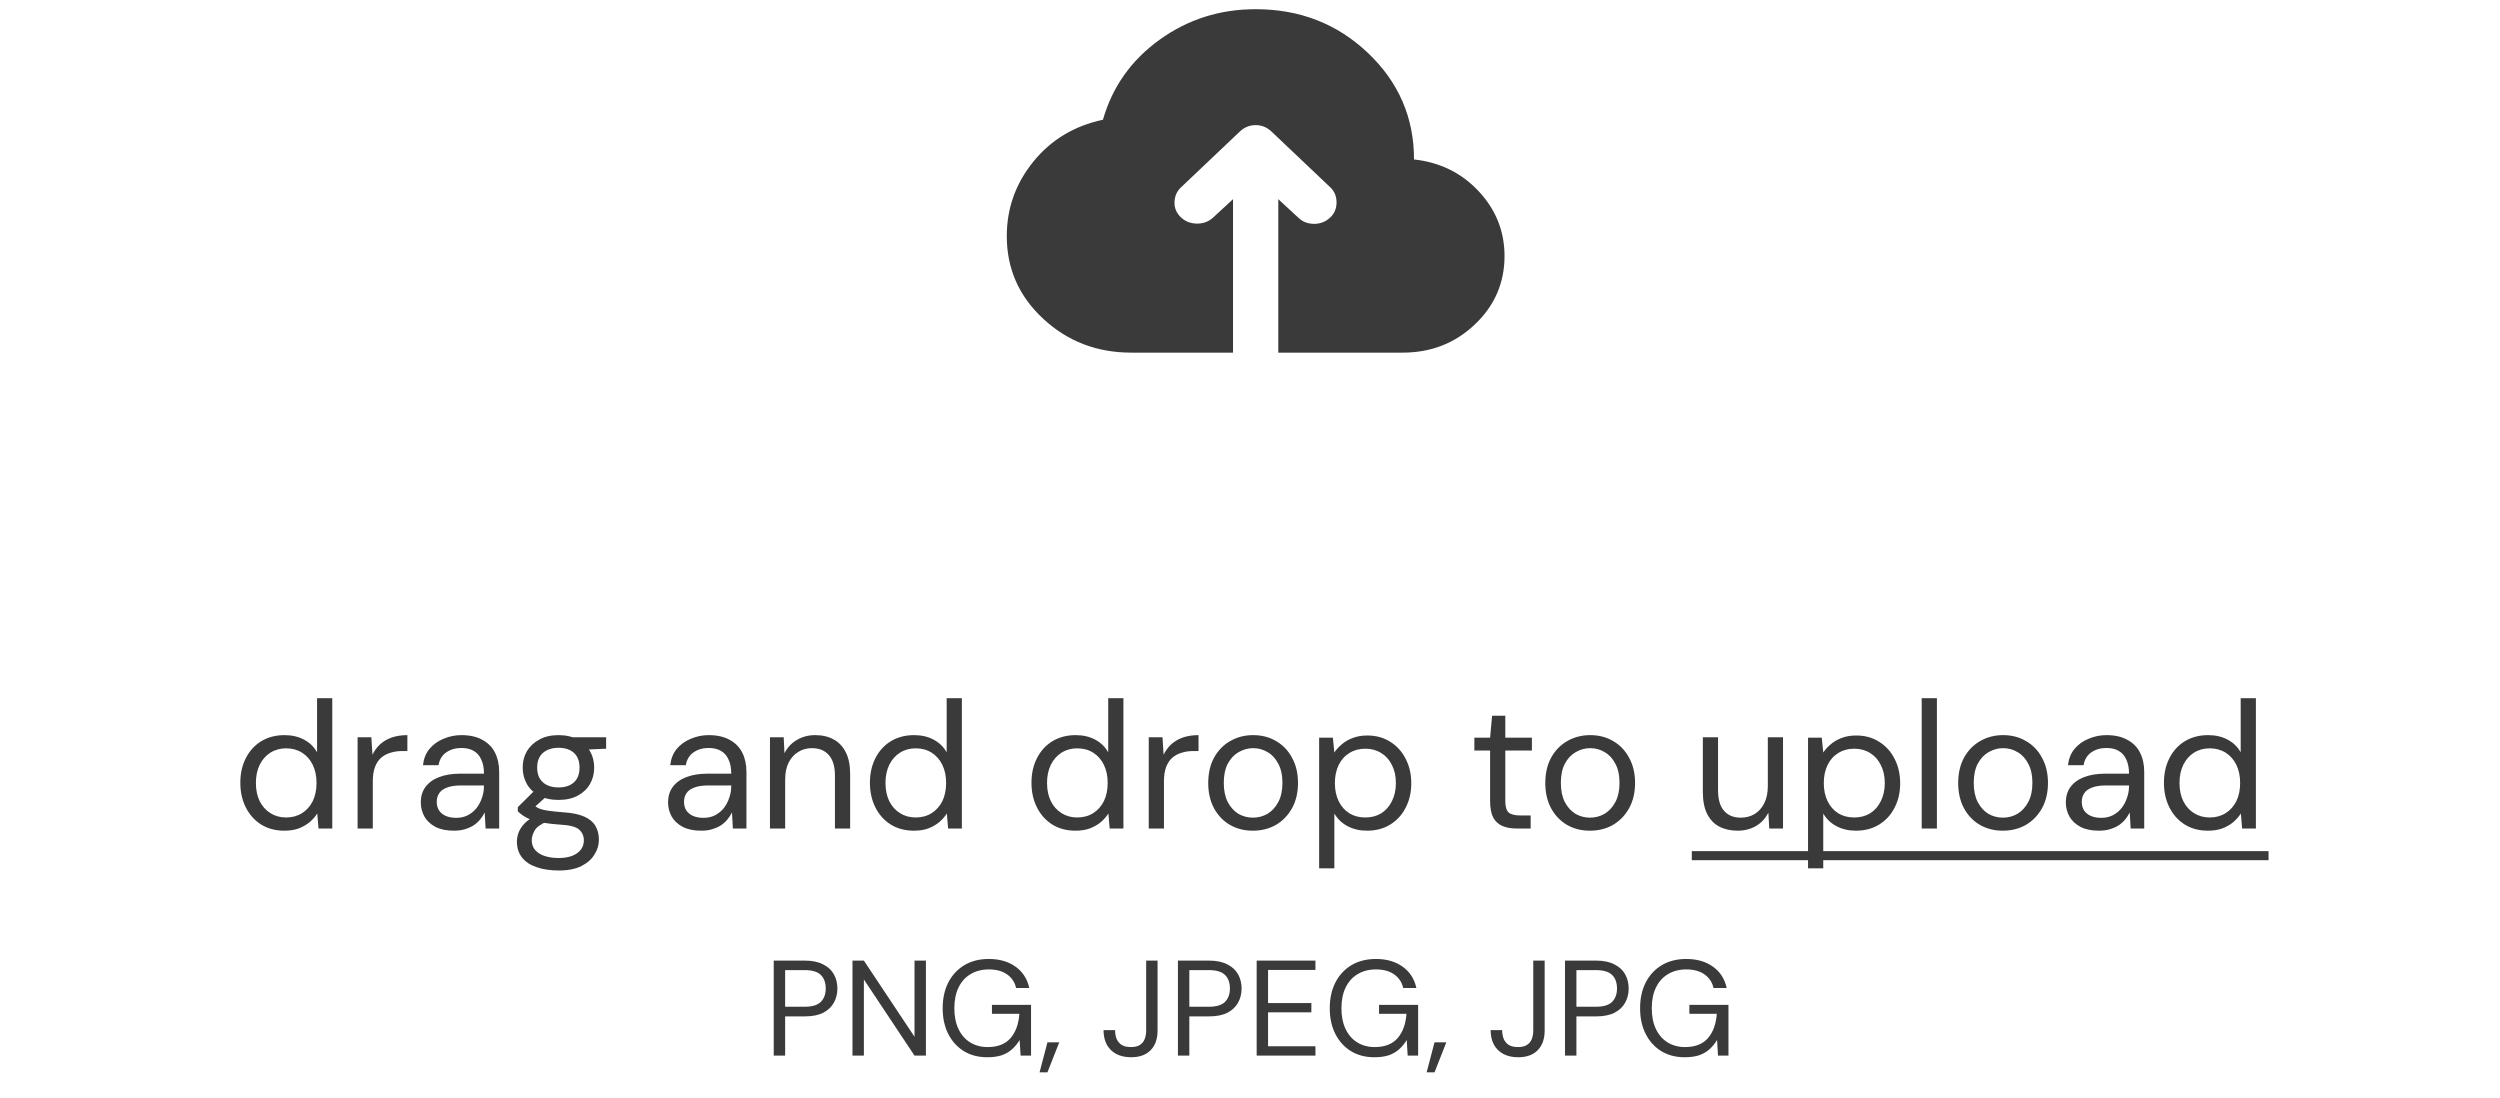
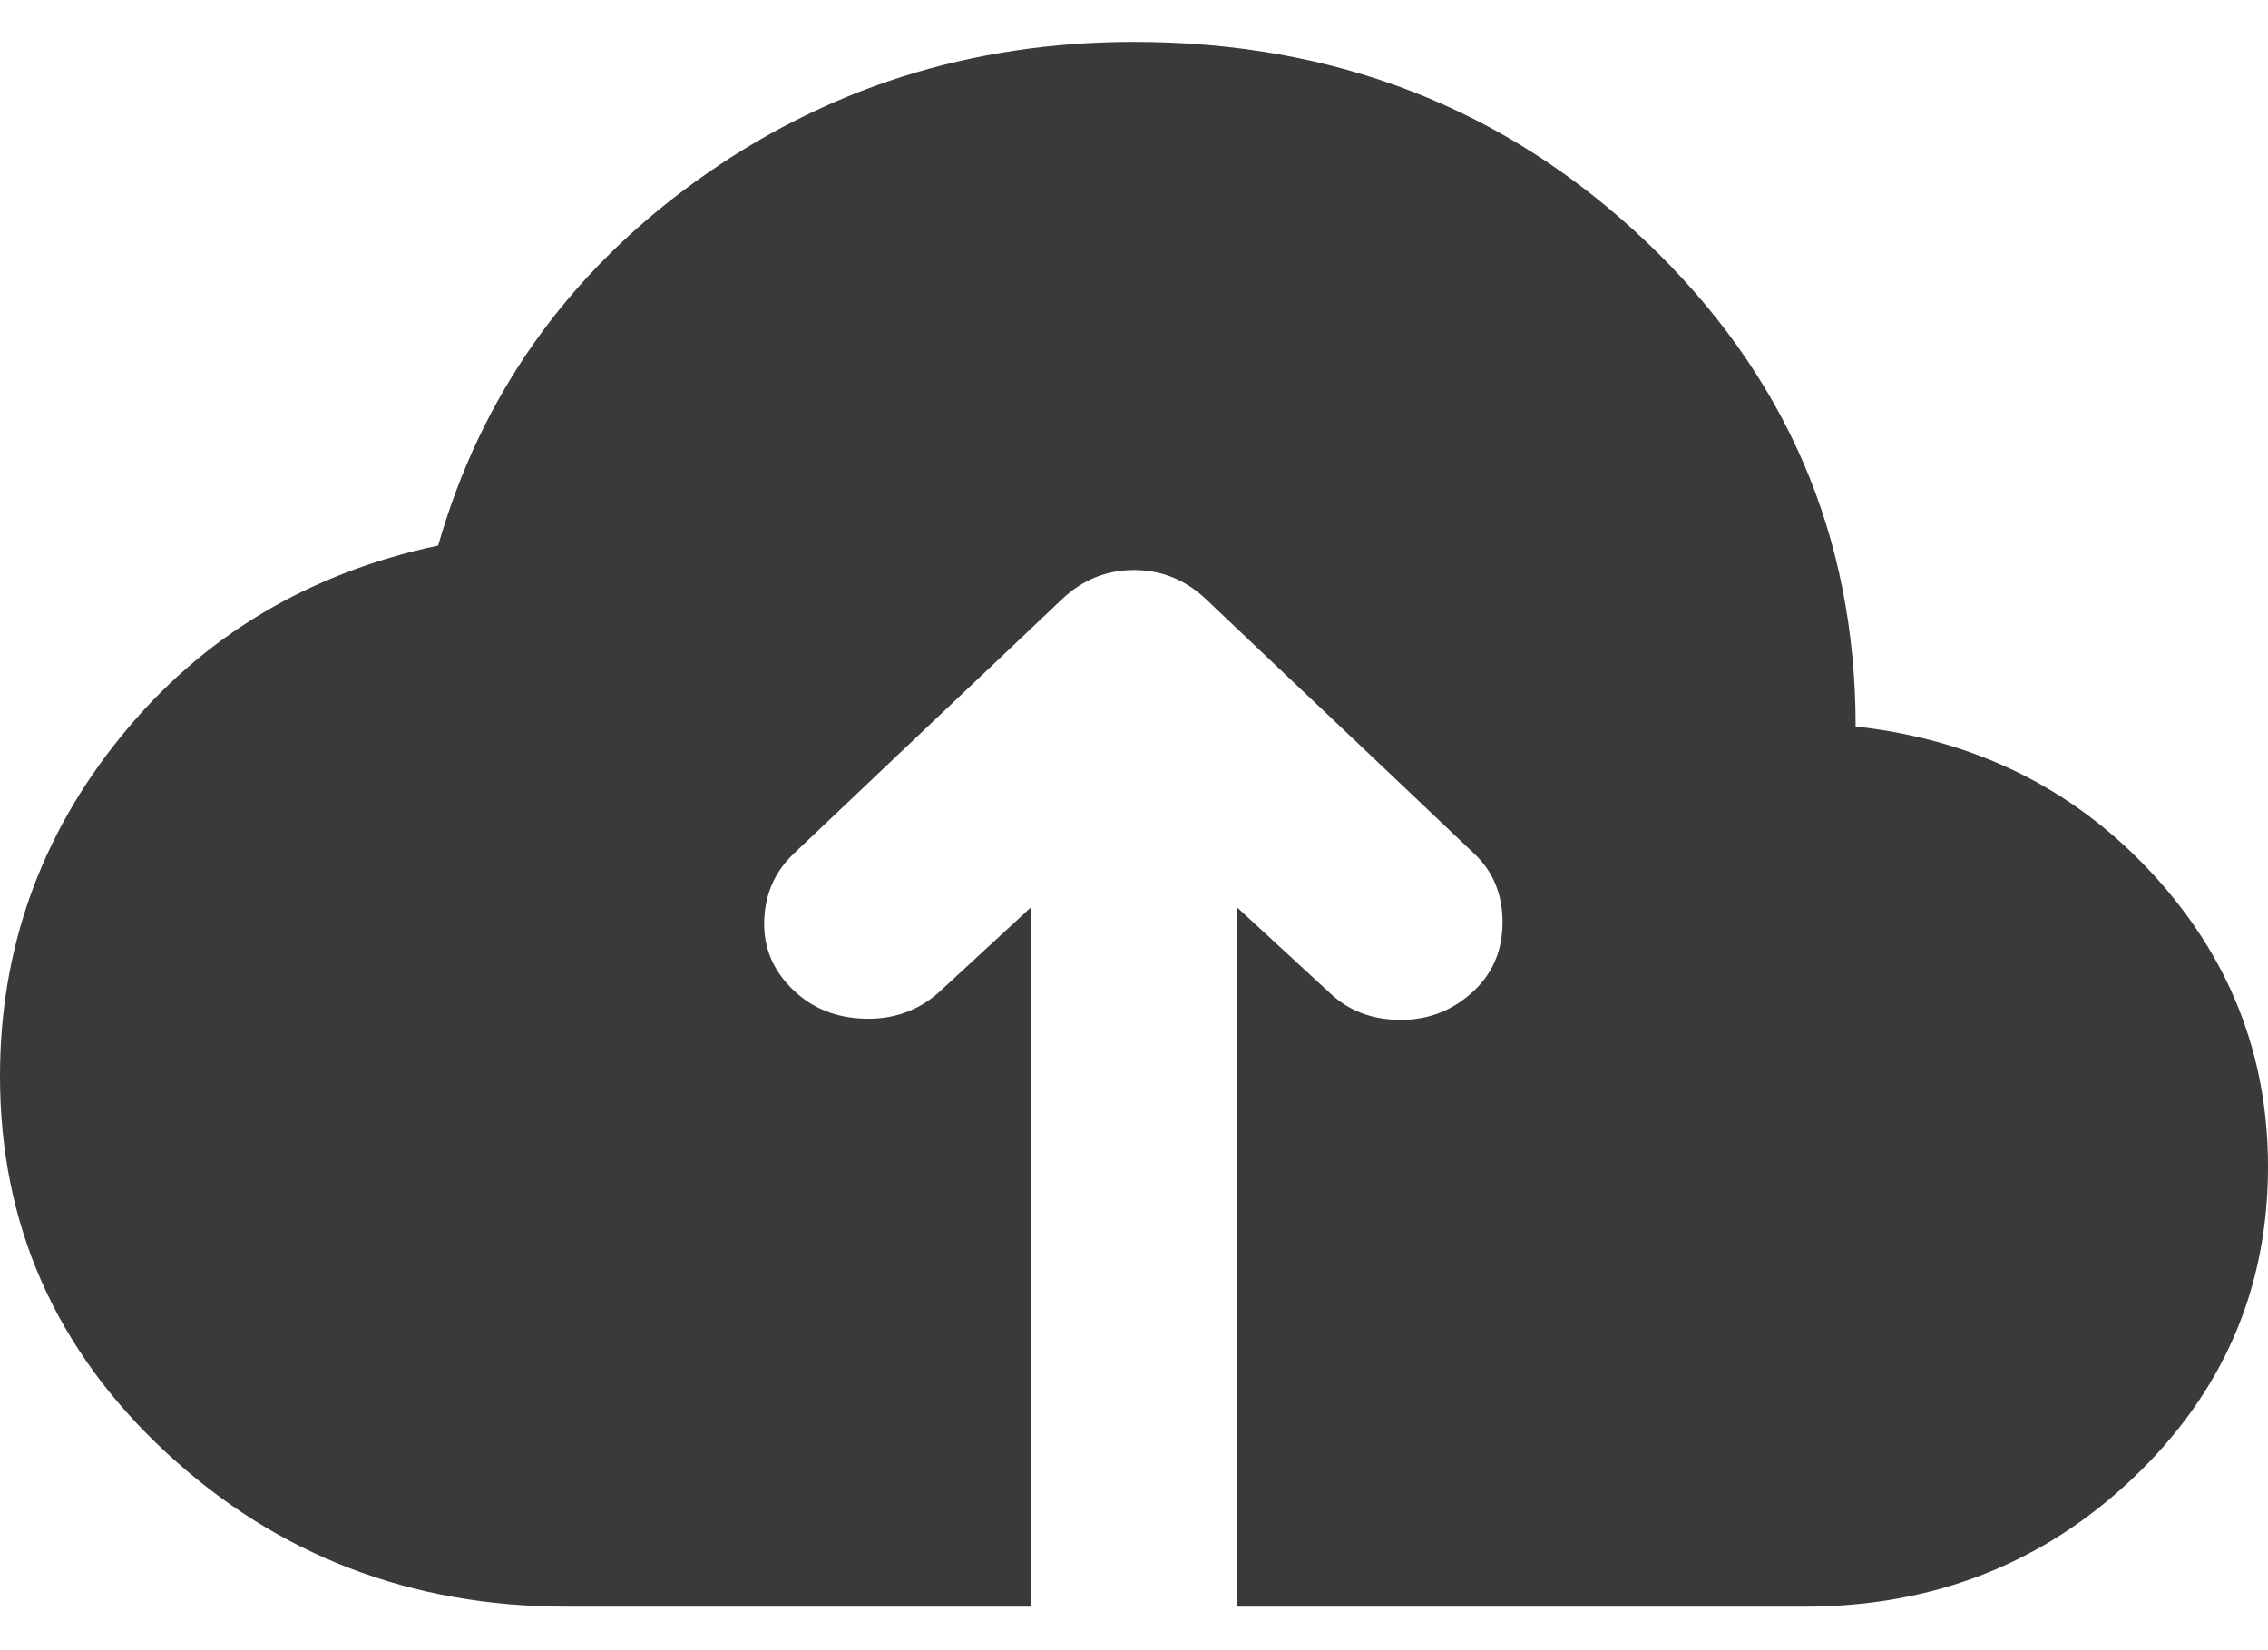
- <svg xmlns="http://www.w3.org/2000/svg" width="221" height="97" viewBox="0 0 221 97" fill="none">
-   <path d="M100 31.173C96.967 31.173 94.375 30.177 92.226 28.185C90.075 26.192 89 23.757 89 20.879C89 18.413 89.783 16.215 91.35 14.286C92.917 12.356 94.967 11.123 97.5 10.585C98.333 7.676 100 5.32 102.5 3.517C105 1.714 107.833 0.813 111 0.813C114.9 0.813 118.208 2.102 120.924 4.678C123.641 7.256 125 10.396 125 14.096C127.3 14.349 129.209 15.289 130.726 16.917C132.242 18.547 133 20.452 133 22.635C133 25.006 132.125 27.023 130.376 28.684C128.625 30.344 126.5 31.173 124 31.173H113V17.606L114.8 19.267C115.167 19.614 115.625 19.788 116.176 19.788C116.725 19.788 117.2 19.599 117.6 19.219C117.967 18.871 118.15 18.428 118.15 17.891C118.15 17.353 117.967 16.91 117.6 16.562L112.4 11.629C112 11.249 111.533 11.06 111 11.06C110.467 11.06 110 11.249 109.6 11.629L104.4 16.562C104.033 16.91 103.842 17.345 103.826 17.866C103.809 18.389 104 18.84 104.4 19.219C104.767 19.567 105.225 19.749 105.774 19.765C106.325 19.781 106.8 19.614 107.2 19.267L109 17.606V31.173H100Z" fill="#3A3A3A" />
-   <path d="M25.133 73.433C24.354 73.433 23.672 73.252 23.085 72.889C22.498 72.516 22.045 72.009 21.725 71.369C21.405 70.729 21.245 70.004 21.245 69.193C21.245 68.383 21.405 67.663 21.725 67.033C22.045 66.393 22.498 65.892 23.085 65.529C23.682 65.167 24.37 64.985 25.149 64.985C25.81 64.985 26.386 65.119 26.877 65.385C27.378 65.652 27.762 66.025 28.029 66.505V61.721H29.373V73.241H28.157L28.045 71.913C27.874 72.18 27.656 72.431 27.389 72.665C27.122 72.889 26.802 73.076 26.429 73.225C26.056 73.364 25.624 73.433 25.133 73.433ZM25.293 72.265C25.826 72.265 26.296 72.137 26.701 71.881C27.106 71.625 27.421 71.273 27.645 70.825C27.869 70.367 27.981 69.828 27.981 69.209C27.981 68.601 27.869 68.068 27.645 67.609C27.421 67.151 27.106 66.793 26.701 66.537C26.296 66.281 25.826 66.153 25.293 66.153C24.77 66.153 24.306 66.281 23.901 66.537C23.496 66.793 23.181 67.151 22.957 67.609C22.733 68.068 22.621 68.601 22.621 69.209C22.621 69.828 22.733 70.367 22.957 70.825C23.181 71.273 23.496 71.625 23.901 71.881C24.306 72.137 24.77 72.265 25.293 72.265ZM31.612 73.241V65.177H32.828L32.924 66.713C33.105 66.351 33.335 66.041 33.612 65.785C33.9 65.529 34.242 65.332 34.636 65.193C35.041 65.055 35.5 64.985 36.012 64.985V66.393H35.516C35.175 66.393 34.849 66.441 34.54 66.537C34.231 66.623 33.953 66.767 33.708 66.969C33.474 67.172 33.287 67.449 33.148 67.801C33.02 68.143 32.956 68.569 32.956 69.081V73.241H31.612ZM40.127 73.433C39.476 73.433 38.932 73.321 38.495 73.097C38.057 72.863 37.732 72.559 37.519 72.185C37.306 71.801 37.199 71.385 37.199 70.937C37.199 70.393 37.337 69.935 37.615 69.561C37.903 69.177 38.303 68.889 38.815 68.697C39.337 68.495 39.951 68.393 40.655 68.393H42.783C42.783 67.892 42.703 67.476 42.543 67.145C42.394 66.804 42.169 66.548 41.871 66.377C41.583 66.207 41.22 66.121 40.783 66.121C40.271 66.121 39.828 66.249 39.455 66.505C39.081 66.761 38.852 67.14 38.767 67.641H37.391C37.455 67.065 37.647 66.585 37.967 66.201C38.297 65.807 38.714 65.508 39.215 65.305C39.716 65.092 40.239 64.985 40.783 64.985C41.529 64.985 42.148 65.124 42.639 65.401C43.14 65.668 43.514 66.047 43.759 66.537C44.004 67.017 44.127 67.588 44.127 68.249V73.241H42.927L42.847 71.817C42.74 72.041 42.602 72.255 42.431 72.457C42.271 72.649 42.079 72.82 41.855 72.969C41.631 73.108 41.375 73.22 41.087 73.305C40.809 73.391 40.489 73.433 40.127 73.433ZM40.335 72.297C40.708 72.297 41.044 72.223 41.343 72.073C41.652 71.913 41.913 71.7 42.127 71.433C42.34 71.156 42.5 70.852 42.607 70.521C42.724 70.191 42.783 69.844 42.783 69.481V69.433H40.767C40.244 69.433 39.823 69.497 39.503 69.625C39.183 69.743 38.953 69.913 38.815 70.137C38.676 70.351 38.607 70.596 38.607 70.873C38.607 71.161 38.671 71.412 38.799 71.625C38.938 71.839 39.135 72.004 39.391 72.121C39.657 72.239 39.972 72.297 40.335 72.297ZM49.39 76.953C48.665 76.953 48.019 76.857 47.454 76.665C46.899 76.484 46.467 76.201 46.158 75.817C45.849 75.433 45.694 74.959 45.694 74.393C45.694 74.148 45.742 73.887 45.838 73.609C45.945 73.332 46.121 73.06 46.366 72.793C46.622 72.527 46.979 72.287 47.438 72.073L48.366 72.617C47.801 72.852 47.433 73.119 47.262 73.417C47.091 73.727 47.006 74.009 47.006 74.265C47.006 74.617 47.107 74.911 47.31 75.145C47.513 75.38 47.795 75.556 48.158 75.673C48.521 75.791 48.931 75.849 49.39 75.849C49.849 75.849 50.243 75.785 50.574 75.657C50.905 75.529 51.161 75.348 51.342 75.113C51.523 74.879 51.614 74.601 51.614 74.281C51.614 73.908 51.475 73.593 51.198 73.337C50.921 73.092 50.393 72.948 49.614 72.905C48.985 72.863 48.457 72.804 48.03 72.729C47.603 72.655 47.251 72.569 46.974 72.473C46.697 72.367 46.462 72.249 46.27 72.121C46.089 71.993 45.923 71.86 45.774 71.721V71.353L47.326 69.817L48.494 70.233L46.894 71.673L47.102 71.113C47.219 71.199 47.331 71.279 47.438 71.353C47.545 71.428 47.689 71.492 47.87 71.545C48.051 71.599 48.302 71.647 48.622 71.689C48.953 71.732 49.385 71.775 49.918 71.817C50.654 71.871 51.241 71.999 51.678 72.201C52.126 72.404 52.446 72.676 52.638 73.017C52.841 73.359 52.942 73.764 52.942 74.233C52.942 74.692 52.814 75.124 52.558 75.529C52.313 75.945 51.929 76.287 51.406 76.553C50.883 76.82 50.211 76.953 49.39 76.953ZM49.374 70.713C48.702 70.713 48.126 70.585 47.646 70.329C47.177 70.073 46.819 69.732 46.574 69.305C46.329 68.868 46.206 68.383 46.206 67.849C46.206 67.316 46.329 66.836 46.574 66.409C46.83 65.983 47.193 65.641 47.662 65.385C48.131 65.119 48.702 64.985 49.374 64.985C50.046 64.985 50.617 65.119 51.086 65.385C51.555 65.641 51.913 65.983 52.158 66.409C52.403 66.836 52.526 67.316 52.526 67.849C52.526 68.383 52.403 68.868 52.158 69.305C51.913 69.732 51.555 70.073 51.086 70.329C50.617 70.585 50.046 70.713 49.374 70.713ZM49.374 69.609C49.95 69.609 50.403 69.46 50.734 69.161C51.065 68.863 51.23 68.425 51.23 67.849C51.23 67.284 51.065 66.852 50.734 66.553C50.403 66.255 49.95 66.105 49.374 66.105C48.809 66.105 48.35 66.255 47.998 66.553C47.657 66.852 47.486 67.284 47.486 67.849C47.486 68.425 47.657 68.863 47.998 69.161C48.339 69.46 48.798 69.609 49.374 69.609ZM50.686 66.313L50.286 65.177H53.582V66.185L50.686 66.313ZM61.986 73.433C61.336 73.433 60.791 73.321 60.354 73.097C59.917 72.863 59.592 72.559 59.378 72.185C59.165 71.801 59.058 71.385 59.058 70.937C59.058 70.393 59.197 69.935 59.474 69.561C59.762 69.177 60.162 68.889 60.674 68.697C61.197 68.495 61.81 68.393 62.514 68.393H64.642C64.642 67.892 64.562 67.476 64.402 67.145C64.253 66.804 64.029 66.548 63.73 66.377C63.442 66.207 63.08 66.121 62.642 66.121C62.13 66.121 61.688 66.249 61.314 66.505C60.941 66.761 60.712 67.14 60.626 67.641H59.25C59.314 67.065 59.506 66.585 59.826 66.201C60.157 65.807 60.573 65.508 61.074 65.305C61.575 65.092 62.098 64.985 62.642 64.985C63.389 64.985 64.007 65.124 64.498 65.401C64.999 65.668 65.373 66.047 65.618 66.537C65.864 67.017 65.986 67.588 65.986 68.249V73.241H64.786L64.706 71.817C64.6 72.041 64.461 72.255 64.29 72.457C64.13 72.649 63.938 72.82 63.714 72.969C63.49 73.108 63.234 73.22 62.946 73.305C62.669 73.391 62.349 73.433 61.986 73.433ZM62.194 72.297C62.568 72.297 62.904 72.223 63.202 72.073C63.511 71.913 63.773 71.7 63.986 71.433C64.2 71.156 64.359 70.852 64.466 70.521C64.584 70.191 64.642 69.844 64.642 69.481V69.433H62.626C62.103 69.433 61.682 69.497 61.362 69.625C61.042 69.743 60.813 69.913 60.674 70.137C60.535 70.351 60.466 70.596 60.466 70.873C60.466 71.161 60.53 71.412 60.658 71.625C60.797 71.839 60.994 72.004 61.25 72.121C61.517 72.239 61.831 72.297 62.194 72.297ZM68.065 73.241V65.177H69.281L69.345 66.585C69.601 66.084 69.964 65.695 70.433 65.417C70.913 65.129 71.457 64.985 72.065 64.985C72.695 64.985 73.239 65.113 73.697 65.369C74.156 65.615 74.513 65.993 74.769 66.505C75.025 67.007 75.153 67.647 75.153 68.425V73.241H73.809V68.569C73.809 67.759 73.628 67.151 73.265 66.745C72.913 66.34 72.412 66.137 71.761 66.137C71.313 66.137 70.913 66.249 70.561 66.473C70.209 66.687 69.927 67.001 69.713 67.417C69.511 67.823 69.409 68.329 69.409 68.937V73.241H68.065ZM80.789 73.433C80.01 73.433 79.328 73.252 78.741 72.889C78.154 72.516 77.701 72.009 77.381 71.369C77.061 70.729 76.901 70.004 76.901 69.193C76.901 68.383 77.061 67.663 77.381 67.033C77.701 66.393 78.154 65.892 78.741 65.529C79.338 65.167 80.026 64.985 80.805 64.985C81.466 64.985 82.043 65.119 82.533 65.385C83.034 65.652 83.418 66.025 83.685 66.505V61.721H85.029V73.241H83.813L83.701 71.913C83.531 72.18 83.312 72.431 83.045 72.665C82.778 72.889 82.459 73.076 82.085 73.225C81.712 73.364 81.28 73.433 80.789 73.433ZM80.949 72.265C81.483 72.265 81.952 72.137 82.357 71.881C82.763 71.625 83.077 71.273 83.301 70.825C83.525 70.367 83.637 69.828 83.637 69.209C83.637 68.601 83.525 68.068 83.301 67.609C83.077 67.151 82.763 66.793 82.357 66.537C81.952 66.281 81.483 66.153 80.949 66.153C80.427 66.153 79.963 66.281 79.557 66.537C79.152 66.793 78.837 67.151 78.613 67.609C78.389 68.068 78.277 68.601 78.277 69.209C78.277 69.828 78.389 70.367 78.613 70.825C78.837 71.273 79.152 71.625 79.557 71.881C79.963 72.137 80.427 72.265 80.949 72.265ZM95.07 73.433C94.292 73.433 93.609 73.252 93.022 72.889C92.436 72.516 91.982 72.009 91.662 71.369C91.342 70.729 91.182 70.004 91.182 69.193C91.182 68.383 91.342 67.663 91.662 67.033C91.982 66.393 92.436 65.892 93.022 65.529C93.62 65.167 94.308 64.985 95.086 64.985C95.748 64.985 96.324 65.119 96.814 65.385C97.316 65.652 97.7 66.025 97.966 66.505V61.721H99.31V73.241H98.094L97.982 71.913C97.812 72.18 97.593 72.431 97.326 72.665C97.06 72.889 96.74 73.076 96.366 73.225C95.993 73.364 95.561 73.433 95.07 73.433ZM95.23 72.265C95.764 72.265 96.233 72.137 96.638 71.881C97.044 71.625 97.358 71.273 97.582 70.825C97.806 70.367 97.918 69.828 97.918 69.209C97.918 68.601 97.806 68.068 97.582 67.609C97.358 67.151 97.044 66.793 96.638 66.537C96.233 66.281 95.764 66.153 95.23 66.153C94.708 66.153 94.244 66.281 93.838 66.537C93.433 66.793 93.118 67.151 92.894 67.609C92.67 68.068 92.558 68.601 92.558 69.209C92.558 69.828 92.67 70.367 92.894 70.825C93.118 71.273 93.433 71.625 93.838 71.881C94.244 72.137 94.708 72.265 95.23 72.265ZM101.55 73.241V65.177H102.766L102.862 66.713C103.043 66.351 103.272 66.041 103.55 65.785C103.838 65.529 104.179 65.332 104.574 65.193C104.979 65.055 105.438 64.985 105.95 64.985V66.393H105.454C105.112 66.393 104.787 66.441 104.478 66.537C104.168 66.623 103.891 66.767 103.646 66.969C103.411 67.172 103.224 67.449 103.086 67.801C102.958 68.143 102.894 68.569 102.894 69.081V73.241H101.55ZM110.743 73.433C109.997 73.433 109.325 73.263 108.727 72.921C108.13 72.569 107.661 72.079 107.319 71.449C106.978 70.809 106.807 70.068 106.807 69.225C106.807 68.361 106.978 67.615 107.319 66.985C107.671 66.345 108.146 65.855 108.743 65.513C109.351 65.161 110.029 64.985 110.775 64.985C111.543 64.985 112.221 65.161 112.807 65.513C113.405 65.855 113.874 66.345 114.215 66.985C114.567 67.615 114.743 68.356 114.743 69.209C114.743 70.063 114.567 70.809 114.215 71.449C113.863 72.079 113.389 72.569 112.791 72.921C112.194 73.263 111.511 73.433 110.743 73.433ZM110.759 72.281C111.218 72.281 111.645 72.169 112.039 71.945C112.434 71.711 112.754 71.364 112.999 70.905C113.245 70.447 113.367 69.881 113.367 69.209C113.367 68.527 113.245 67.961 112.999 67.513C112.765 67.055 112.45 66.713 112.055 66.489C111.671 66.255 111.245 66.137 110.775 66.137C110.327 66.137 109.901 66.255 109.495 66.489C109.101 66.713 108.781 67.055 108.535 67.513C108.301 67.961 108.183 68.527 108.183 69.209C108.183 69.881 108.301 70.447 108.535 70.905C108.781 71.364 109.095 71.711 109.479 71.945C109.874 72.169 110.301 72.281 110.759 72.281ZM116.612 76.761V65.209H117.828L117.956 66.521C118.126 66.265 118.345 66.025 118.612 65.801C118.878 65.567 119.198 65.38 119.572 65.241C119.945 65.092 120.377 65.017 120.868 65.017C121.646 65.017 122.324 65.204 122.9 65.577C123.486 65.94 123.94 66.441 124.26 67.081C124.59 67.711 124.756 68.431 124.756 69.241C124.756 70.052 124.59 70.772 124.26 71.401C123.94 72.031 123.486 72.527 122.9 72.889C122.313 73.252 121.63 73.433 120.852 73.433C120.201 73.433 119.625 73.3 119.124 73.033C118.622 72.767 118.233 72.393 117.956 71.913V76.761H116.612ZM120.692 72.265C121.225 72.265 121.694 72.143 122.1 71.897C122.505 71.641 122.82 71.284 123.044 70.825C123.278 70.367 123.396 69.833 123.396 69.225C123.396 68.617 123.278 68.084 123.044 67.625C122.82 67.167 122.505 66.815 122.1 66.569C121.694 66.313 121.225 66.185 120.692 66.185C120.158 66.185 119.689 66.313 119.284 66.569C118.878 66.815 118.564 67.167 118.34 67.625C118.116 68.084 118.004 68.617 118.004 69.225C118.004 69.833 118.116 70.367 118.34 70.825C118.564 71.284 118.878 71.641 119.284 71.897C119.689 72.143 120.158 72.265 120.692 72.265ZM134.061 73.241C133.581 73.241 133.165 73.167 132.813 73.017C132.461 72.868 132.189 72.617 131.997 72.265C131.816 71.903 131.725 71.417 131.725 70.809V66.345H130.333V65.209H131.725L131.901 63.273H133.069V65.209H135.421V66.345H133.069V70.809C133.069 71.311 133.17 71.652 133.373 71.833C133.576 72.004 133.933 72.089 134.445 72.089H135.309V73.241H134.061ZM140.54 73.433C139.794 73.433 139.122 73.263 138.524 72.921C137.927 72.569 137.458 72.079 137.116 71.449C136.775 70.809 136.604 70.068 136.604 69.225C136.604 68.361 136.775 67.615 137.116 66.985C137.468 66.345 137.943 65.855 138.54 65.513C139.148 65.161 139.826 64.985 140.572 64.985C141.34 64.985 142.018 65.161 142.604 65.513C143.202 65.855 143.671 66.345 144.012 66.985C144.364 67.615 144.54 68.356 144.54 69.209C144.54 70.063 144.364 70.809 144.012 71.449C143.66 72.079 143.186 72.569 142.588 72.921C141.991 73.263 141.308 73.433 140.54 73.433ZM140.556 72.281C141.015 72.281 141.442 72.169 141.836 71.945C142.231 71.711 142.551 71.364 142.796 70.905C143.042 70.447 143.164 69.881 143.164 69.209C143.164 68.527 143.042 67.961 142.796 67.513C142.562 67.055 142.247 66.713 141.852 66.489C141.468 66.255 141.042 66.137 140.572 66.137C140.124 66.137 139.698 66.255 139.292 66.489C138.898 66.713 138.578 67.055 138.332 67.513C138.098 67.961 137.98 68.527 137.98 69.209C137.98 69.881 138.098 70.447 138.332 70.905C138.578 71.364 138.892 71.711 139.276 71.945C139.671 72.169 140.098 72.281 140.556 72.281ZM153.603 73.433C152.984 73.433 152.44 73.311 151.971 73.065C151.512 72.82 151.155 72.441 150.899 71.929C150.653 71.417 150.531 70.777 150.531 70.009V65.177H151.875V69.865C151.875 70.665 152.051 71.268 152.403 71.673C152.755 72.079 153.251 72.281 153.891 72.281C154.339 72.281 154.744 72.175 155.107 71.961C155.469 71.737 155.752 71.423 155.955 71.017C156.168 70.601 156.275 70.095 156.275 69.497V65.177H157.619V73.241H156.403L156.323 71.833C156.077 72.335 155.715 72.729 155.235 73.017C154.755 73.295 154.211 73.433 153.603 73.433ZM159.831 76.761V65.209H161.047L161.175 66.521C161.345 66.265 161.564 66.025 161.831 65.801C162.097 65.567 162.417 65.38 162.791 65.241C163.164 65.092 163.596 65.017 164.087 65.017C164.865 65.017 165.543 65.204 166.119 65.577C166.705 65.94 167.159 66.441 167.479 67.081C167.809 67.711 167.975 68.431 167.975 69.241C167.975 70.052 167.809 70.772 167.479 71.401C167.159 72.031 166.705 72.527 166.119 72.889C165.532 73.252 164.849 73.433 164.071 73.433C163.42 73.433 162.844 73.3 162.343 73.033C161.841 72.767 161.452 72.393 161.175 71.913V76.761H159.831ZM163.911 72.265C164.444 72.265 164.913 72.143 165.319 71.897C165.724 71.641 166.039 71.284 166.263 70.825C166.497 70.367 166.615 69.833 166.615 69.225C166.615 68.617 166.497 68.084 166.263 67.625C166.039 67.167 165.724 66.815 165.319 66.569C164.913 66.313 164.444 66.185 163.911 66.185C163.377 66.185 162.908 66.313 162.503 66.569C162.097 66.815 161.783 67.167 161.559 67.625C161.335 68.084 161.223 68.617 161.223 69.225C161.223 69.833 161.335 70.367 161.559 70.825C161.783 71.284 162.097 71.641 162.503 71.897C162.908 72.143 163.377 72.265 163.911 72.265ZM169.878 73.241V61.721H171.222V73.241H169.878ZM177.04 73.433C176.294 73.433 175.622 73.263 175.024 72.921C174.427 72.569 173.958 72.079 173.616 71.449C173.275 70.809 173.104 70.068 173.104 69.225C173.104 68.361 173.275 67.615 173.616 66.985C173.968 66.345 174.443 65.855 175.04 65.513C175.648 65.161 176.326 64.985 177.072 64.985C177.84 64.985 178.518 65.161 179.104 65.513C179.702 65.855 180.171 66.345 180.512 66.985C180.864 67.615 181.04 68.356 181.04 69.209C181.04 70.063 180.864 70.809 180.512 71.449C180.16 72.079 179.686 72.569 179.088 72.921C178.491 73.263 177.808 73.433 177.04 73.433ZM177.056 72.281C177.515 72.281 177.942 72.169 178.336 71.945C178.731 71.711 179.051 71.364 179.296 70.905C179.542 70.447 179.664 69.881 179.664 69.209C179.664 68.527 179.542 67.961 179.296 67.513C179.062 67.055 178.747 66.713 178.352 66.489C177.968 66.255 177.542 66.137 177.072 66.137C176.624 66.137 176.198 66.255 175.792 66.489C175.398 66.713 175.078 67.055 174.832 67.513C174.598 67.961 174.48 68.527 174.48 69.209C174.48 69.881 174.598 70.447 174.832 70.905C175.078 71.364 175.392 71.711 175.776 71.945C176.171 72.169 176.598 72.281 177.056 72.281ZM185.549 73.433C184.898 73.433 184.354 73.321 183.917 73.097C183.479 72.863 183.154 72.559 182.941 72.185C182.727 71.801 182.621 71.385 182.621 70.937C182.621 70.393 182.759 69.935 183.037 69.561C183.325 69.177 183.725 68.889 184.237 68.697C184.759 68.495 185.373 68.393 186.077 68.393H188.205C188.205 67.892 188.125 67.476 187.965 67.145C187.815 66.804 187.591 66.548 187.293 66.377C187.005 66.207 186.642 66.121 186.205 66.121C185.693 66.121 185.25 66.249 184.877 66.505C184.503 66.761 184.274 67.14 184.189 67.641H182.813C182.877 67.065 183.069 66.585 183.389 66.201C183.719 65.807 184.135 65.508 184.637 65.305C185.138 65.092 185.661 64.985 186.205 64.985C186.951 64.985 187.57 65.124 188.061 65.401C188.562 65.668 188.935 66.047 189.181 66.537C189.426 67.017 189.549 67.588 189.549 68.249V73.241H188.349L188.269 71.817C188.162 72.041 188.023 72.255 187.853 72.457C187.693 72.649 187.501 72.82 187.277 72.969C187.053 73.108 186.797 73.22 186.509 73.305C186.231 73.391 185.911 73.433 185.549 73.433ZM185.757 72.297C186.13 72.297 186.466 72.223 186.765 72.073C187.074 71.913 187.335 71.7 187.549 71.433C187.762 71.156 187.922 70.852 188.029 70.521C188.146 70.191 188.205 69.844 188.205 69.481V69.433H186.189C185.666 69.433 185.245 69.497 184.925 69.625C184.605 69.743 184.375 69.913 184.237 70.137C184.098 70.351 184.029 70.596 184.029 70.873C184.029 71.161 184.093 71.412 184.221 71.625C184.359 71.839 184.557 72.004 184.813 72.121C185.079 72.239 185.394 72.297 185.757 72.297ZM195.18 73.433C194.401 73.433 193.718 73.252 193.132 72.889C192.545 72.516 192.092 72.009 191.772 71.369C191.452 70.729 191.292 70.004 191.292 69.193C191.292 68.383 191.452 67.663 191.772 67.033C192.092 66.393 192.545 65.892 193.132 65.529C193.729 65.167 194.417 64.985 195.196 64.985C195.857 64.985 196.433 65.119 196.924 65.385C197.425 65.652 197.809 66.025 198.076 66.505V61.721H199.42V73.241H198.204L198.092 71.913C197.921 72.18 197.702 72.431 197.436 72.665C197.169 72.889 196.849 73.076 196.476 73.225C196.102 73.364 195.67 73.433 195.18 73.433ZM195.34 72.265C195.873 72.265 196.342 72.137 196.748 71.881C197.153 71.625 197.468 71.273 197.692 70.825C197.916 70.367 198.028 69.828 198.028 69.209C198.028 68.601 197.916 68.068 197.692 67.609C197.468 67.151 197.153 66.793 196.748 66.537C196.342 66.281 195.873 66.153 195.34 66.153C194.817 66.153 194.353 66.281 193.948 66.537C193.542 66.793 193.228 67.151 193.004 67.609C192.78 68.068 192.668 68.601 192.668 69.209C192.668 69.828 192.78 70.367 193.004 70.825C193.228 71.273 193.542 71.625 193.948 71.881C194.353 72.137 194.817 72.265 195.34 72.265Z" fill="#3A3A3A" />
-   <path d="M149.555 75.241H200.54V76.041H149.555V75.241Z" fill="#3A3A3A" />
-   <path d="M68.398 93.317V84.917H71.146C71.802 84.917 72.342 85.029 72.766 85.253C73.198 85.469 73.514 85.761 73.714 86.129C73.922 86.497 74.026 86.917 74.026 87.389C74.026 87.845 73.922 88.261 73.714 88.637C73.514 89.005 73.202 89.301 72.778 89.525C72.354 89.741 71.81 89.849 71.146 89.849H69.406V93.317H68.398ZM69.406 88.997H71.122C71.794 88.997 72.274 88.853 72.562 88.565C72.85 88.269 72.994 87.877 72.994 87.389C72.994 86.869 72.85 86.469 72.562 86.189C72.274 85.901 71.794 85.757 71.122 85.757H69.406V88.997ZM75.359 93.317V84.917H76.367L80.843 91.649V84.917H81.851V93.317H80.843L76.367 86.585V93.317H75.359ZM87.268 93.461C86.484 93.461 85.796 93.281 85.204 92.921C84.612 92.553 84.152 92.045 83.824 91.397C83.496 90.749 83.332 89.993 83.332 89.129C83.332 88.273 83.496 87.517 83.824 86.861C84.16 86.205 84.632 85.693 85.24 85.325C85.856 84.957 86.58 84.773 87.412 84.773C88.356 84.773 89.144 85.001 89.776 85.457C90.408 85.905 90.812 86.533 90.988 87.341H89.824C89.712 86.837 89.448 86.437 89.032 86.141C88.616 85.845 88.076 85.697 87.412 85.697C86.796 85.697 86.256 85.837 85.792 86.117C85.336 86.389 84.984 86.781 84.736 87.293C84.488 87.805 84.364 88.417 84.364 89.129C84.364 89.841 84.488 90.457 84.736 90.977C84.984 91.489 85.328 91.881 85.768 92.153C86.216 92.425 86.728 92.561 87.304 92.561C88.2 92.561 88.876 92.297 89.332 91.769C89.788 91.241 90.048 90.525 90.112 89.621H87.688V88.829H91.144V93.317H90.22L90.136 91.937C89.936 92.265 89.704 92.545 89.44 92.777C89.184 93.001 88.88 93.173 88.528 93.293C88.176 93.405 87.756 93.461 87.268 93.461ZM91.898 94.793L92.594 92.141H93.638L92.594 94.793H91.898ZM99.989 93.461C99.485 93.461 99.049 93.365 98.681 93.173C98.321 92.981 98.041 92.705 97.841 92.345C97.649 91.985 97.553 91.557 97.553 91.061H98.573C98.573 91.341 98.617 91.597 98.705 91.829C98.801 92.053 98.949 92.233 99.149 92.369C99.357 92.497 99.633 92.561 99.977 92.561C100.313 92.561 100.577 92.497 100.769 92.369C100.969 92.241 101.109 92.069 101.189 91.853C101.277 91.629 101.321 91.377 101.321 91.097V84.917H102.329V91.097C102.329 91.849 102.121 92.433 101.705 92.849C101.297 93.257 100.725 93.461 99.989 93.461ZM104.129 93.317V84.917H106.877C107.533 84.917 108.073 85.029 108.497 85.253C108.929 85.469 109.245 85.761 109.445 86.129C109.653 86.497 109.757 86.917 109.757 87.389C109.757 87.845 109.653 88.261 109.445 88.637C109.245 89.005 108.933 89.301 108.509 89.525C108.085 89.741 107.541 89.849 106.877 89.849H105.137V93.317H104.129ZM105.137 88.997H106.853C107.525 88.997 108.005 88.853 108.293 88.565C108.581 88.269 108.725 87.877 108.725 87.389C108.725 86.869 108.581 86.469 108.293 86.189C108.005 85.901 107.525 85.757 106.853 85.757H105.137V88.997ZM111.089 93.317V84.917H116.285V85.745H112.097V88.673H115.925V89.489H112.097V92.489H116.285V93.317H111.089ZM121.487 93.461C120.703 93.461 120.015 93.281 119.423 92.921C118.831 92.553 118.371 92.045 118.043 91.397C117.715 90.749 117.551 89.993 117.551 89.129C117.551 88.273 117.715 87.517 118.043 86.861C118.379 86.205 118.851 85.693 119.459 85.325C120.075 84.957 120.799 84.773 121.631 84.773C122.575 84.773 123.363 85.001 123.995 85.457C124.627 85.905 125.031 86.533 125.207 87.341H124.043C123.931 86.837 123.667 86.437 123.251 86.141C122.835 85.845 122.295 85.697 121.631 85.697C121.015 85.697 120.475 85.837 120.011 86.117C119.555 86.389 119.203 86.781 118.955 87.293C118.707 87.805 118.583 88.417 118.583 89.129C118.583 89.841 118.707 90.457 118.955 90.977C119.203 91.489 119.547 91.881 119.987 92.153C120.435 92.425 120.947 92.561 121.523 92.561C122.419 92.561 123.095 92.297 123.551 91.769C124.007 91.241 124.267 90.525 124.331 89.621H121.907V88.829H125.363V93.317H124.439L124.355 91.937C124.155 92.265 123.923 92.545 123.659 92.777C123.403 93.001 123.099 93.173 122.747 93.293C122.395 93.405 121.975 93.461 121.487 93.461ZM126.116 94.793L126.812 92.141H127.856L126.812 94.793H126.116ZM134.208 93.461C133.704 93.461 133.268 93.365 132.9 93.173C132.54 92.981 132.26 92.705 132.06 92.345C131.868 91.985 131.772 91.557 131.772 91.061H132.792C132.792 91.341 132.836 91.597 132.924 91.829C133.02 92.053 133.168 92.233 133.368 92.369C133.576 92.497 133.852 92.561 134.196 92.561C134.532 92.561 134.796 92.497 134.988 92.369C135.188 92.241 135.328 92.069 135.408 91.853C135.496 91.629 135.54 91.377 135.54 91.097V84.917H136.548V91.097C136.548 91.849 136.34 92.433 135.924 92.849C135.516 93.257 134.944 93.461 134.208 93.461ZM138.347 93.317V84.917H141.095C141.751 84.917 142.291 85.029 142.715 85.253C143.147 85.469 143.463 85.761 143.663 86.129C143.871 86.497 143.975 86.917 143.975 87.389C143.975 87.845 143.871 88.261 143.663 88.637C143.463 89.005 143.151 89.301 142.727 89.525C142.303 89.741 141.759 89.849 141.095 89.849H139.355V93.317H138.347ZM139.355 88.997H141.071C141.743 88.997 142.223 88.853 142.511 88.565C142.799 88.269 142.943 87.877 142.943 87.389C142.943 86.869 142.799 86.469 142.511 86.189C142.223 85.901 141.743 85.757 141.071 85.757H139.355V88.997ZM148.92 93.461C148.136 93.461 147.448 93.281 146.856 92.921C146.264 92.553 145.804 92.045 145.476 91.397C145.148 90.749 144.984 89.993 144.984 89.129C144.984 88.273 145.148 87.517 145.476 86.861C145.812 86.205 146.284 85.693 146.892 85.325C147.508 84.957 148.232 84.773 149.064 84.773C150.008 84.773 150.796 85.001 151.428 85.457C152.06 85.905 152.464 86.533 152.64 87.341H151.476C151.364 86.837 151.1 86.437 150.684 86.141C150.268 85.845 149.728 85.697 149.064 85.697C148.448 85.697 147.908 85.837 147.444 86.117C146.988 86.389 146.636 86.781 146.388 87.293C146.14 87.805 146.016 88.417 146.016 89.129C146.016 89.841 146.14 90.457 146.388 90.977C146.636 91.489 146.98 91.881 147.42 92.153C147.868 92.425 148.38 92.561 148.956 92.561C149.852 92.561 150.528 92.297 150.984 91.769C151.44 91.241 151.7 90.525 151.764 89.621H149.34V88.829H152.796V93.317H151.872L151.788 91.937C151.588 92.265 151.356 92.545 151.092 92.777C150.836 93.001 150.532 93.173 150.18 93.293C149.828 93.405 149.408 93.461 148.92 93.461Z" fill="#3A3A3A" />
+ <svg xmlns="http://www.w3.org/2000/svg" width="44" height="32" viewBox="0 0 44 32" fill="none">
+   <path d="M11 31.173C7.967 31.173 5.375 30.177 3.226 28.185C1.075 26.192 0 23.757 0 20.879C0 18.413 0.783 16.215 2.35 14.286C3.917 12.356 5.967 11.123 8.5 10.585C9.333 7.676 11 5.32 13.5 3.517C16 1.714 18.833 0.813 22 0.813C25.9 0.813 29.208 2.102 31.924 4.678C34.641 7.256 36 10.396 36 14.096C38.3 14.349 40.209 15.289 41.726 16.917C43.242 18.547 44 20.452 44 22.635C44 25.006 43.125 27.023 41.376 28.684C39.625 30.344 37.5 31.173 35 31.173H24V17.606L25.8 19.267C26.167 19.614 26.625 19.788 27.176 19.788C27.725 19.788 28.2 19.599 28.6 19.219C28.967 18.871 29.15 18.428 29.15 17.891C29.15 17.353 28.967 16.91 28.6 16.562L23.4 11.629C23 11.249 22.533 11.06 22 11.06C21.467 11.06 21 11.249 20.6 11.629L15.4 16.562C15.033 16.91 14.842 17.345 14.826 17.866C14.809 18.389 15 18.84 15.4 19.219C15.767 19.567 16.225 19.749 16.774 19.765C17.325 19.781 17.8 19.614 18.2 19.267L20 17.606V31.173H11Z" fill="#3A3A3A" />
</svg>
